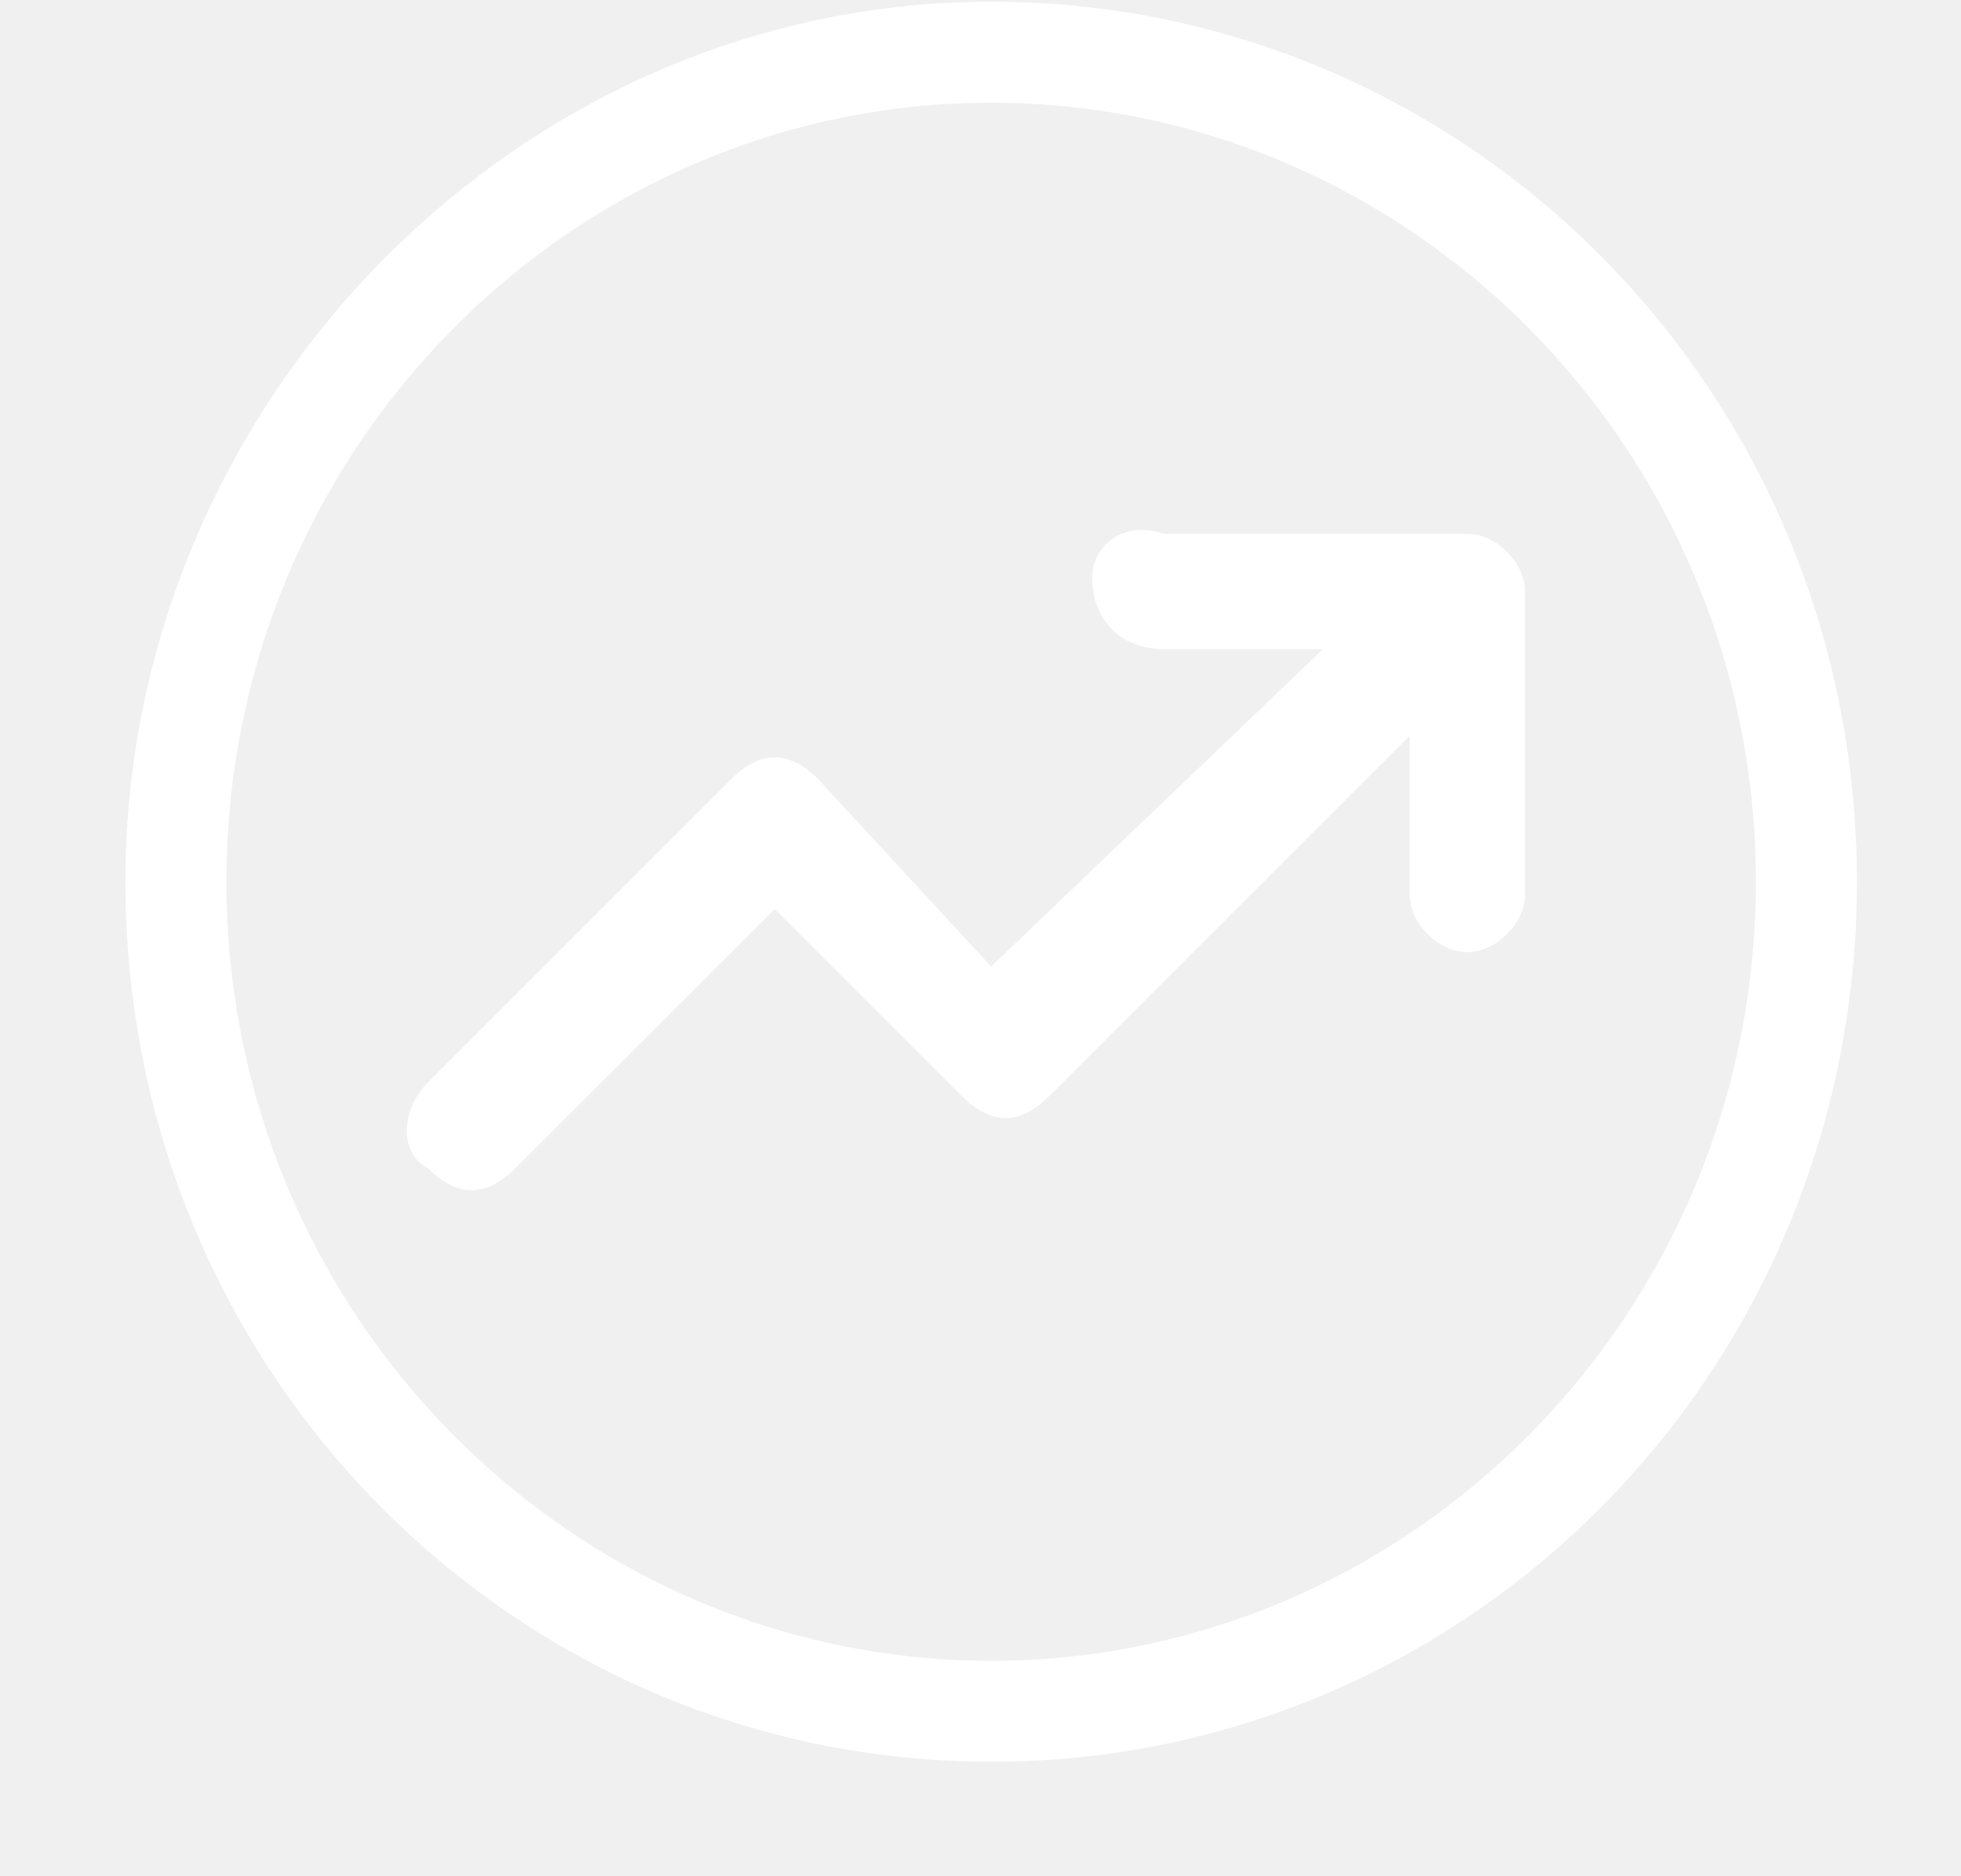
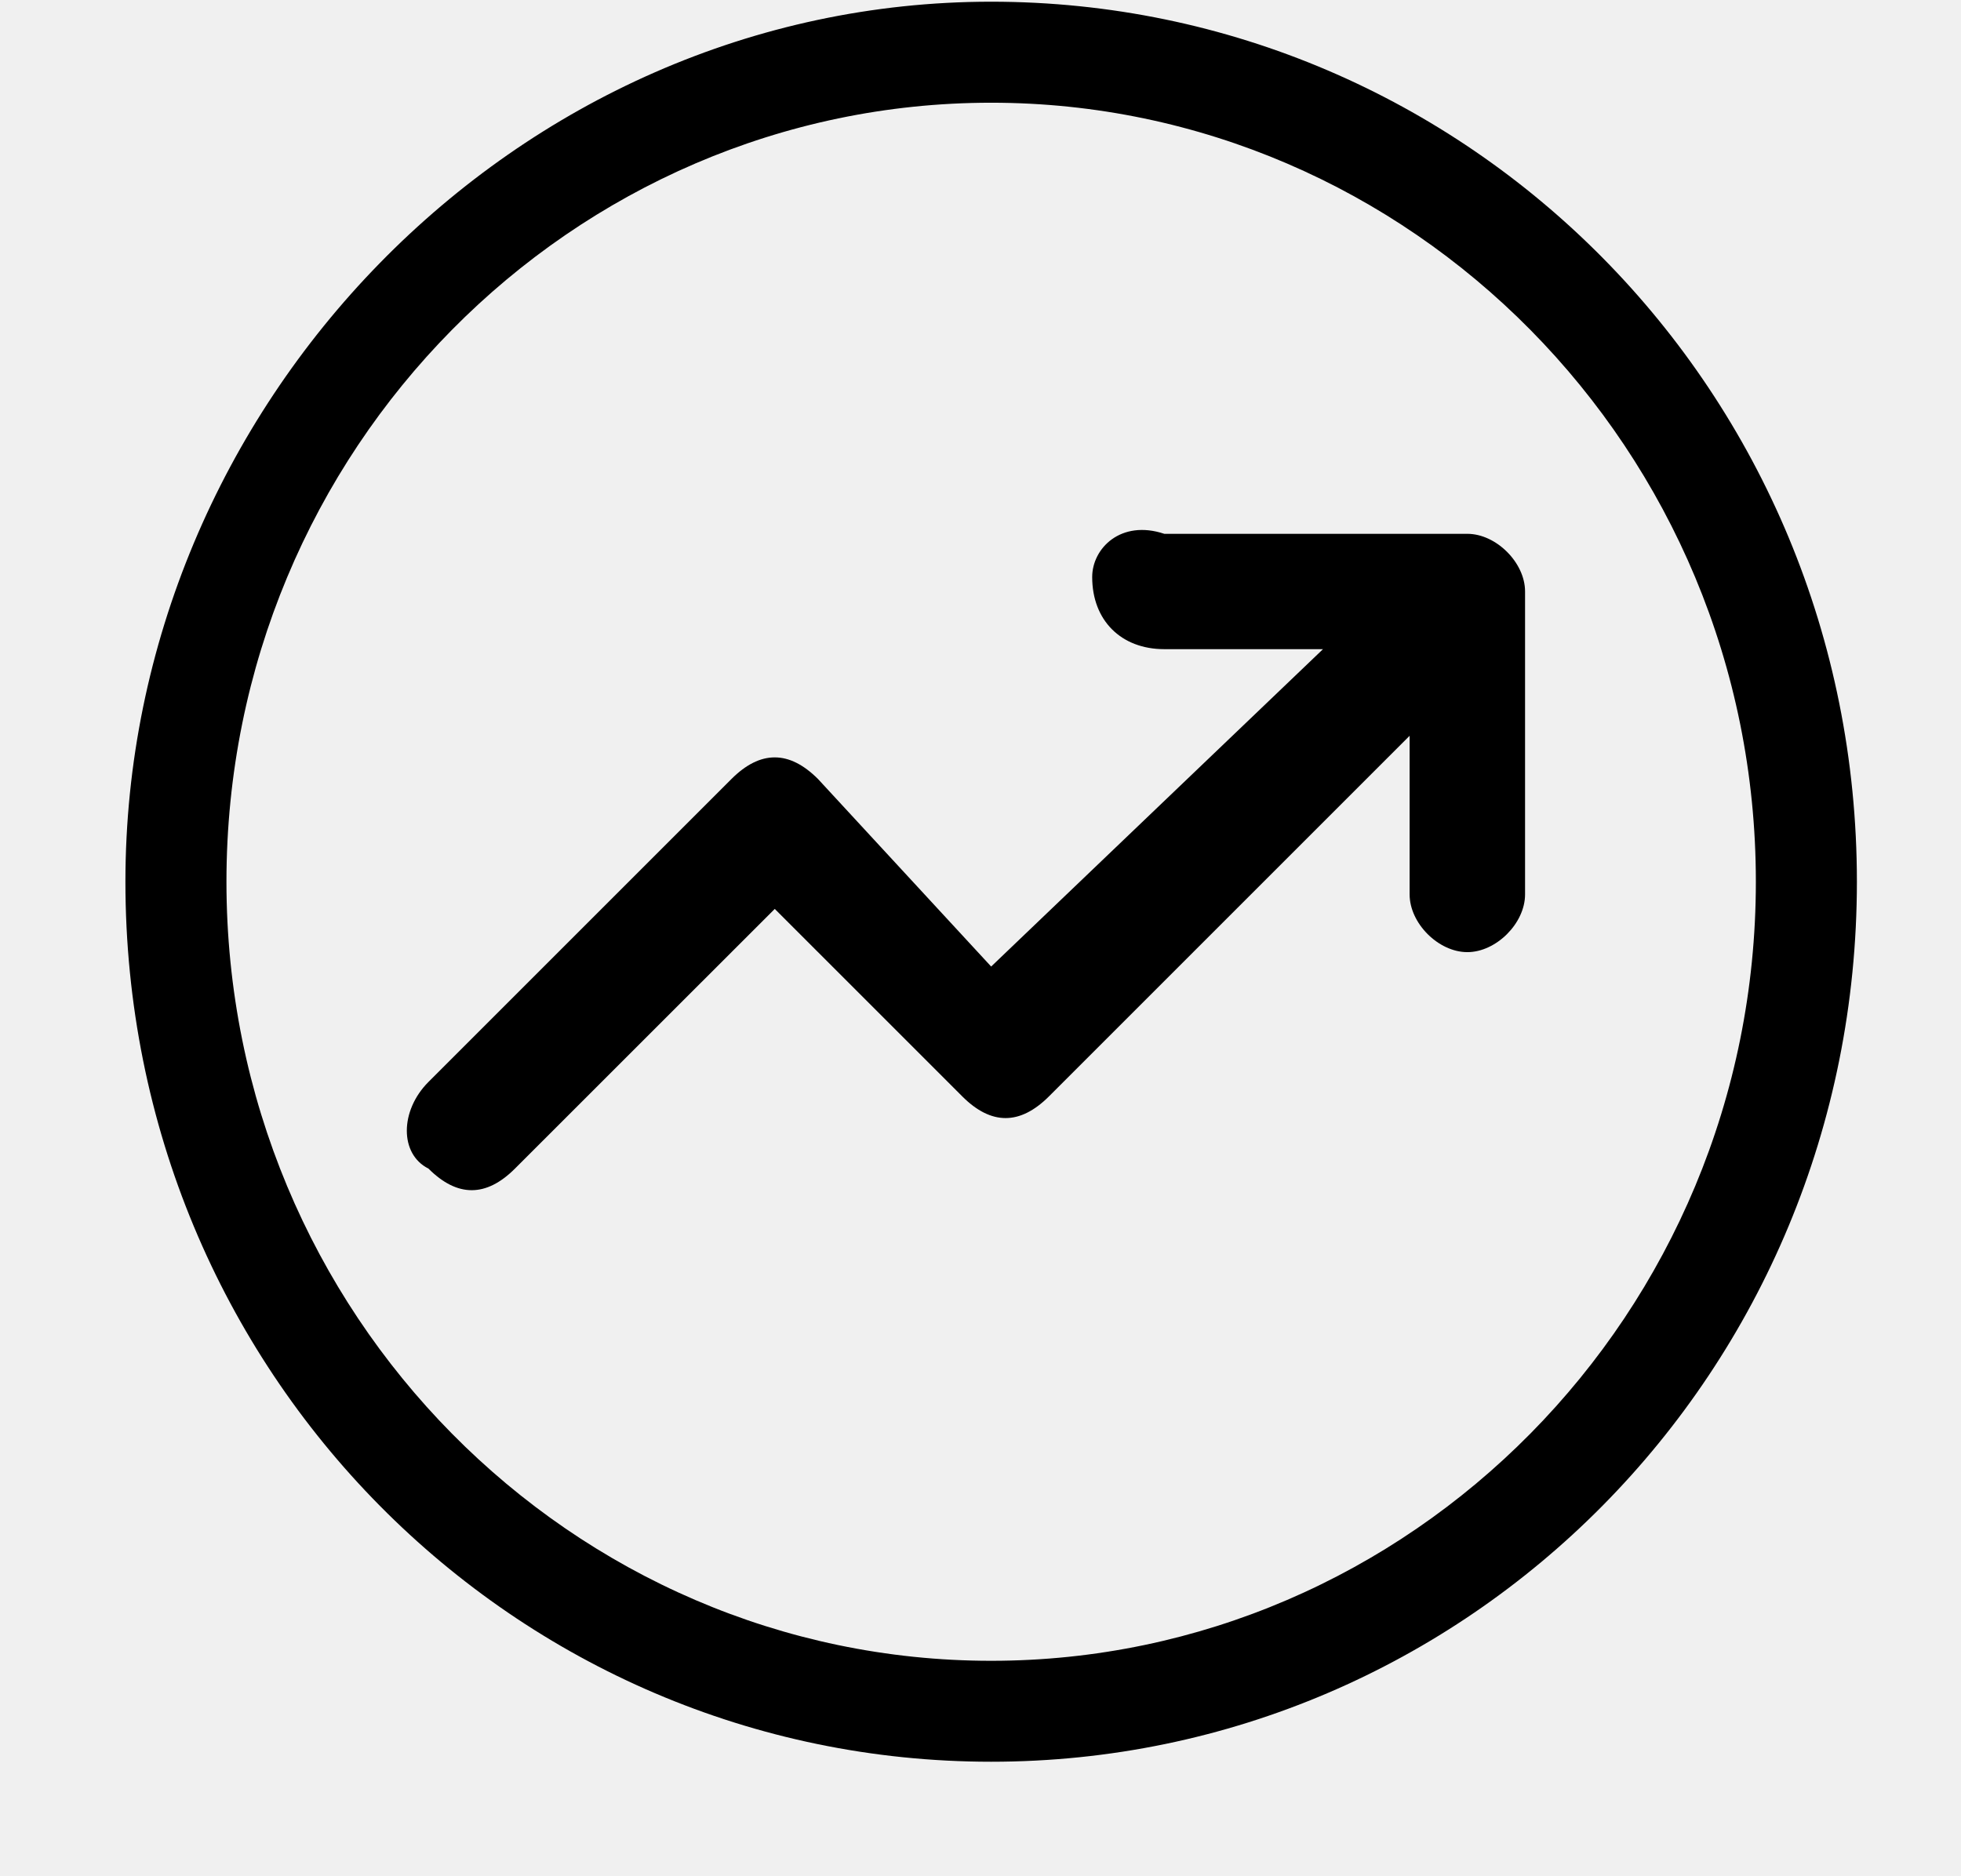
<svg xmlns="http://www.w3.org/2000/svg" width="23" height="22" viewBox="0 0 23 22" fill="none">
-   <path d="M13.656 7.615H15.517L11.625 11.338L9.594 9.138C9.256 8.8 8.917 8.8 8.579 9.138L5.025 12.692C4.687 13.031 4.687 13.539 5.025 13.708C5.363 14.046 5.702 14.046 6.04 13.708L9.087 10.662L11.287 12.862C11.625 13.2 11.963 13.2 12.302 12.862L16.533 8.631V10.492C16.533 10.831 16.871 11.169 17.21 11.169C17.548 11.169 17.887 10.831 17.887 10.492V6.938C17.887 6.6 17.548 6.262 17.21 6.262H13.656C13.148 6.092 12.81 6.431 12.81 6.769C12.81 7.277 13.148 7.615 13.656 7.615Z" fill="white" />
-   <path d="M11.625 1.205C6.717 1.205 2.656 5.266 2.656 10.343C2.656 15.42 6.717 19.482 11.625 19.482C16.533 19.482 20.594 15.42 20.594 10.343C20.594 5.266 16.533 1.205 11.625 1.205ZM11.625 20.666C6.04 20.666 1.471 16.097 1.471 10.343C1.471 4.758 6.04 0.02 11.625 0.02C17.21 0.02 21.779 4.589 21.779 10.343C21.779 16.097 17.21 20.666 11.625 20.666Z" fill="white" />
+   <path d="M13.656 7.615H15.517L11.625 11.338L9.594 9.138C9.256 8.8 8.917 8.8 8.579 9.138L5.025 12.692C4.687 13.031 4.687 13.539 5.025 13.708C5.363 14.046 5.702 14.046 6.04 13.708L9.087 10.662L11.287 12.862C11.625 13.2 11.963 13.2 12.302 12.862L16.533 8.631V10.492C16.533 10.831 16.871 11.169 17.21 11.169C17.548 11.169 17.887 10.831 17.887 10.492V6.938C17.887 6.6 17.548 6.262 17.21 6.262H13.656C13.148 6.092 12.81 6.431 12.81 6.769C12.81 7.277 13.148 7.615 13.656 7.615Z" fill="currentColor" />
+   <path d="M11.625 1.205C6.717 1.205 2.656 5.266 2.656 10.343C2.656 15.42 6.717 19.482 11.625 19.482C16.533 19.482 20.594 15.42 20.594 10.343C20.594 5.266 16.533 1.205 11.625 1.205ZM11.625 20.666C6.04 20.666 1.471 16.097 1.471 10.343C1.471 4.758 6.04 0.02 11.625 0.02C17.21 0.02 21.779 4.589 21.779 10.343C21.779 16.097 17.21 20.666 11.625 20.666Z" fill="currentColor" />
</svg>
